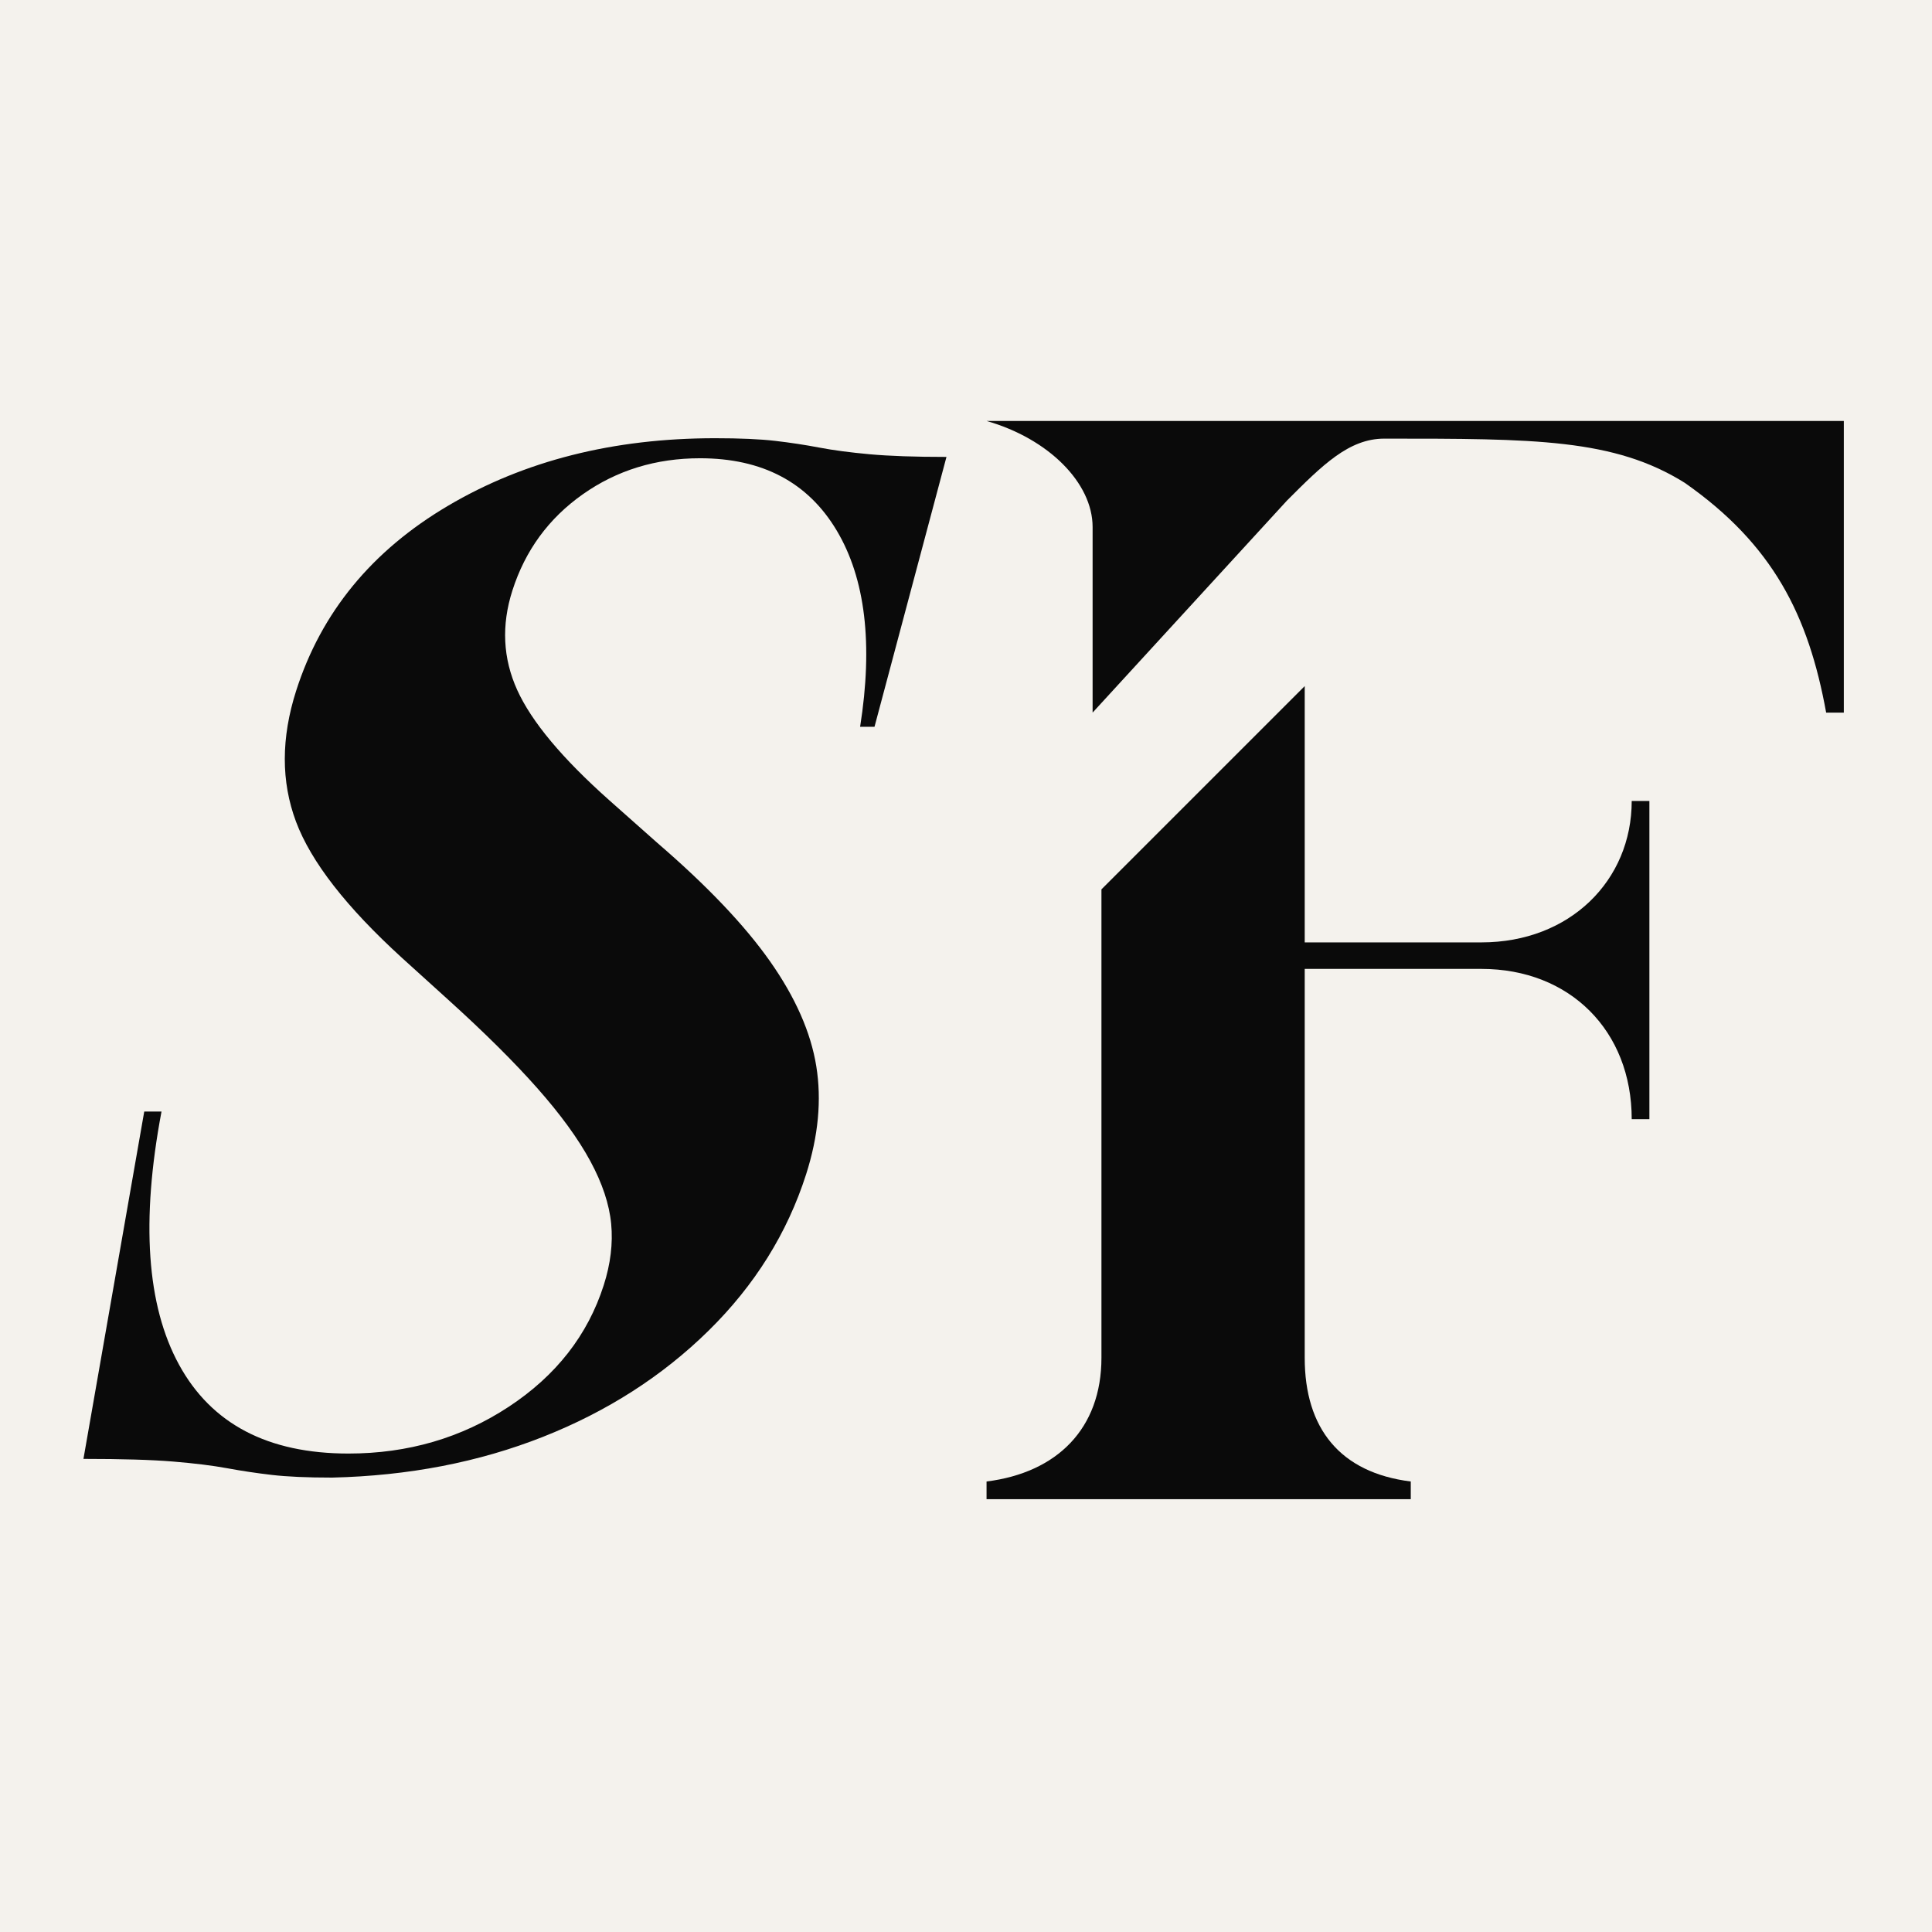
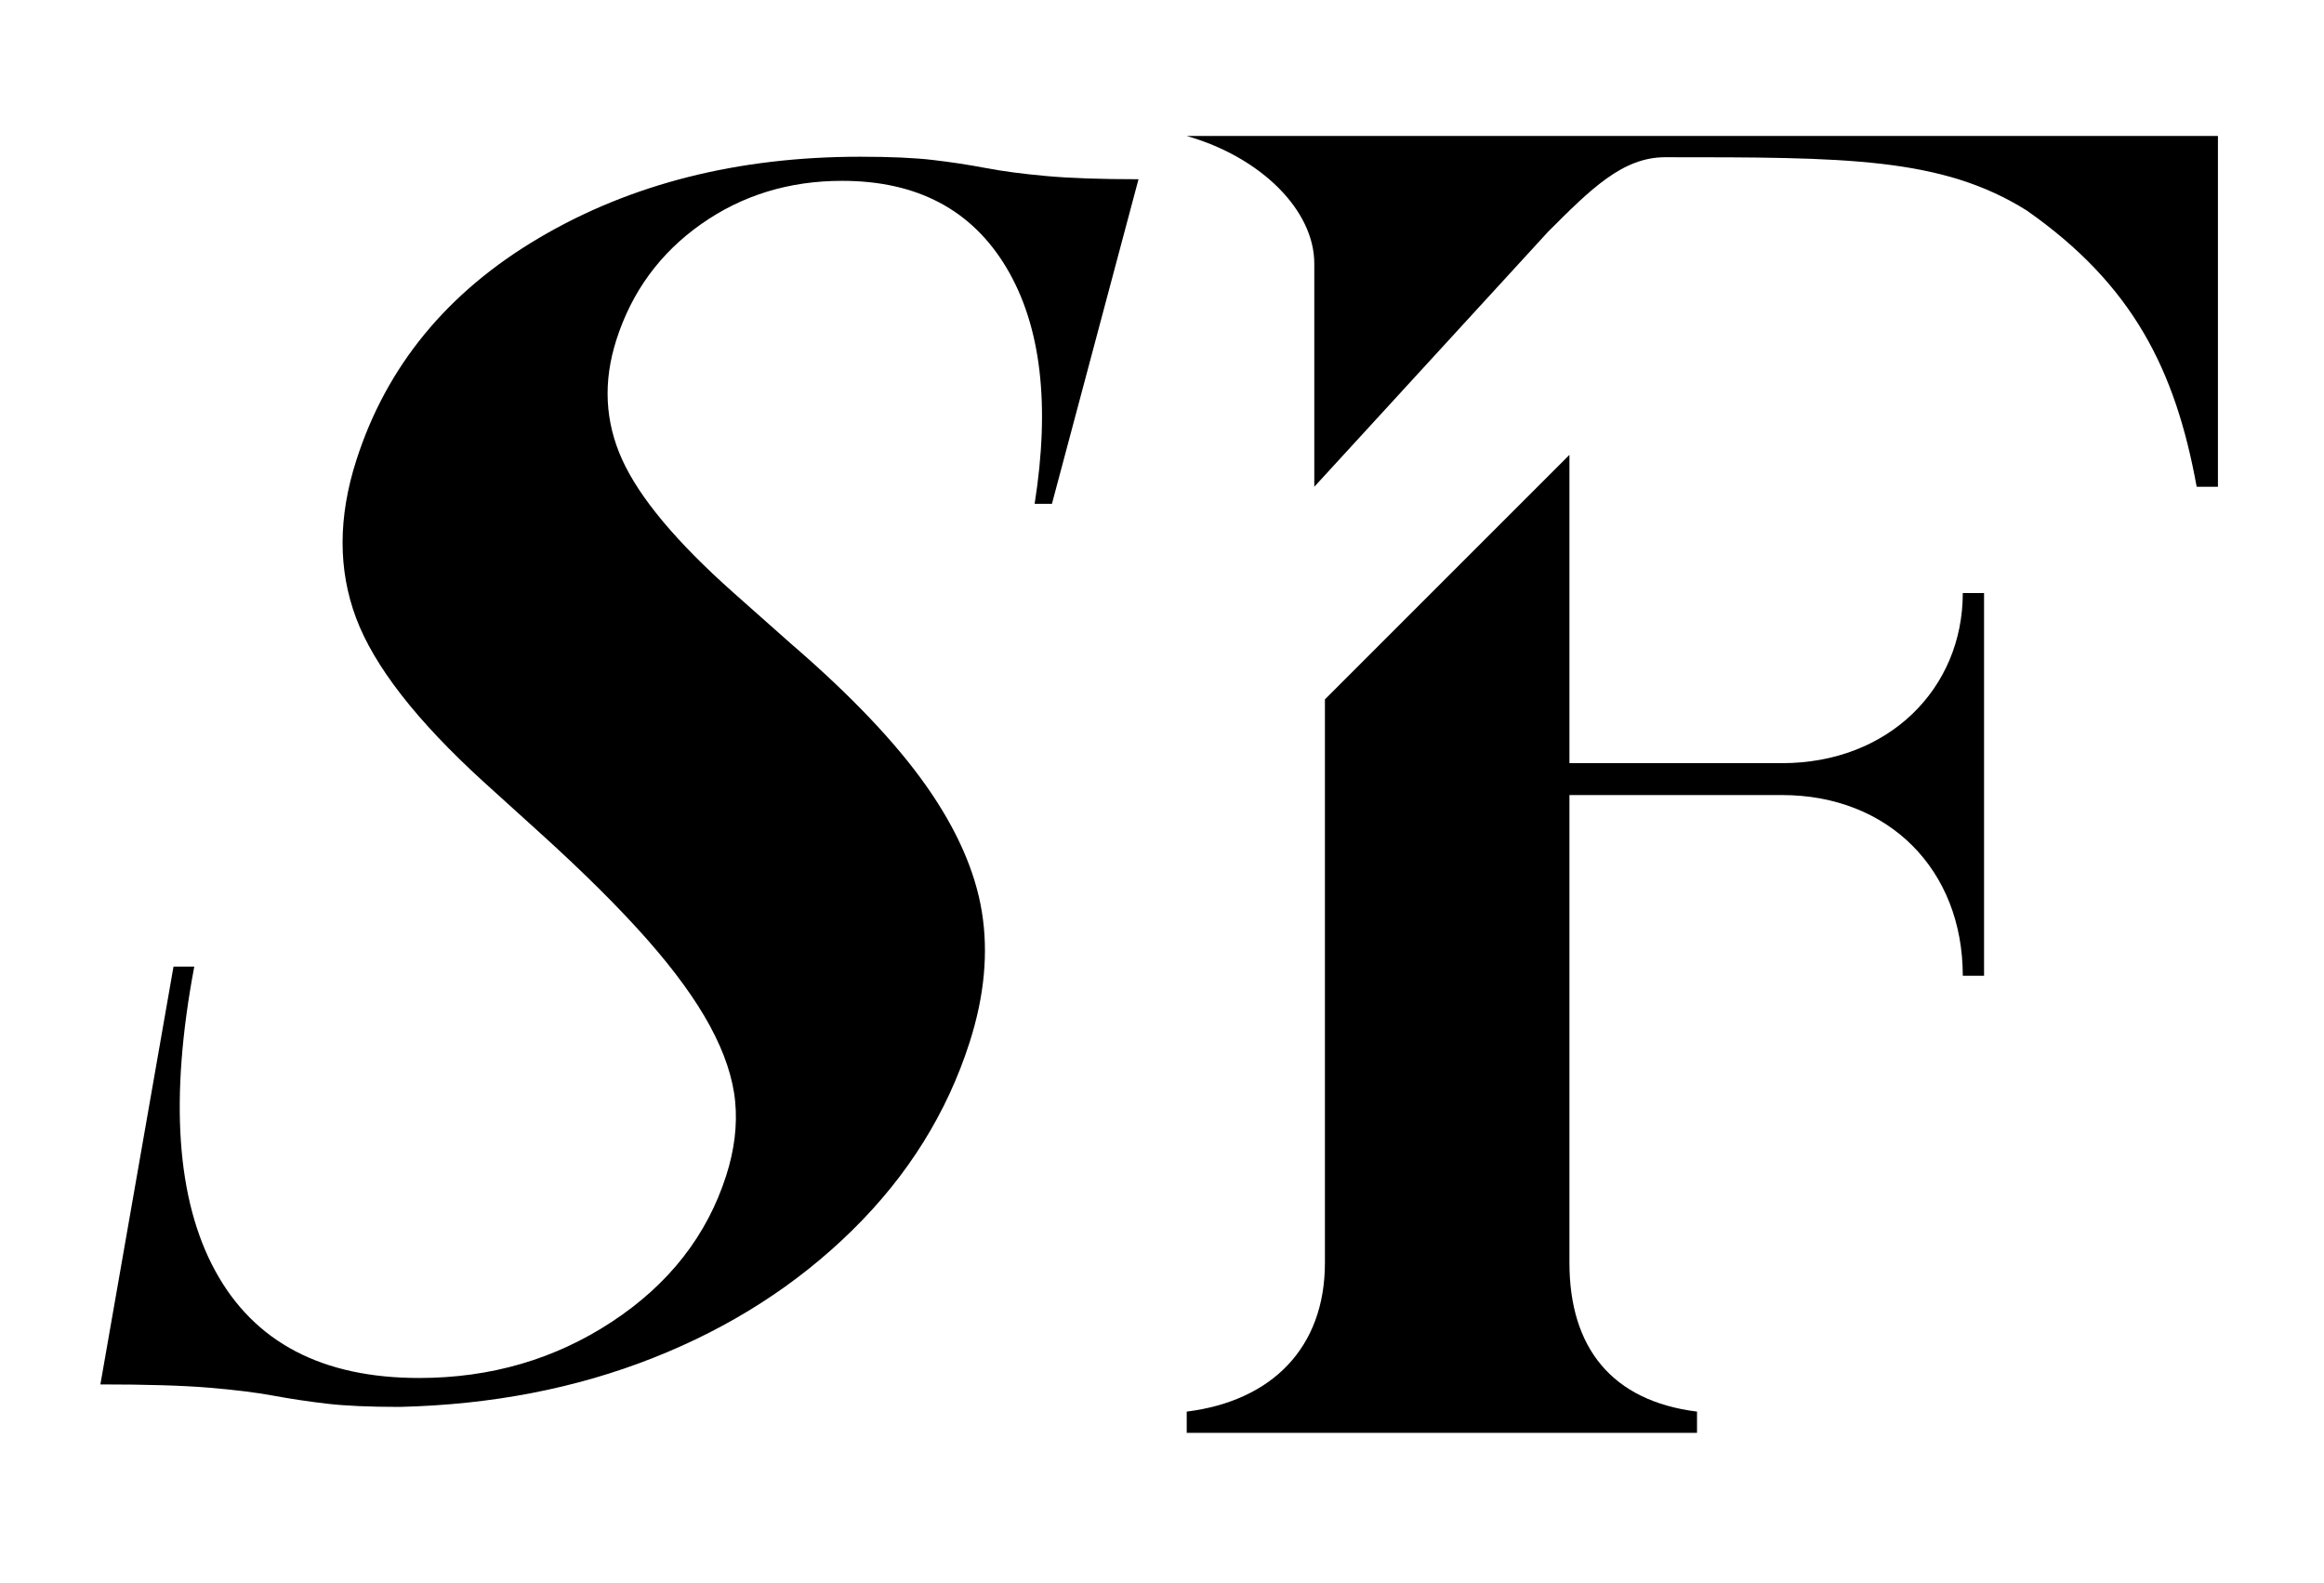
- <svg xmlns="http://www.w3.org/2000/svg" viewBox="0 0 128 128" role="img" aria-labelledby="title">
-   <rect width="128" height="128" fill="#f4f2ed" />
-   <g fill="#0a0a0a" transform="translate(0 20.4) scale(.68085) translate(10)">
+ <svg xmlns="http://www.w3.org/2000/svg" viewBox="0 0 188 128" role="img" aria-labelledby="title">
+   <g fill="currentColor" transform="translate(10)">
    <path transform="matrix(.14 0 .0416 -.13 -10 112)" d="M235 -14Q209 -14 192.5 -12Q176 -10 160 -7Q144 -4 121 -2Q98 0 58 0L23 260H35Q50 137 103.5 70.5Q157 4 241 4Q303 4 342 39Q381 74 381 130Q381 154 372.5 176Q364 198 344 223Q324 248 291 277.5Q258 307 209 344L168 375Q93 432 64 477Q35 522 35 575Q35 663 99.5 713.5Q164 764 270 764Q296 764 312.5 762Q329 760 344.5 757Q360 754 381 752Q402 750 435 750L445 548H435Q421 641 375 695Q329 749 264 749Q218 749 190.5 722Q163 695 163 650Q163 611 188.5 575.5Q214 540 277 493L320 461Q386 413 424.5 372.5Q463 332 480 294Q497 256 497 213Q497 147 464 96Q431 45 372.5 16.5Q314 -12 235 -14Z" />
    <g transform="translate(86 11) scale(.86) translate(-1342 -791)">
      <path d="M1342 791H1439V824H1437C1435 813 1431 805 1421 798C1413 793 1404 793 1387 793C1383 793 1380 796 1376 800L1354 824V803C1354 798 1349 793 1342 791Z" />
      <path d="M1378 821L1355 844V897C1355 905 1350 910 1342 911V913H1390V911C1382 910 1378 905 1378 897V853H1398C1408 853 1415 860 1415 870H1417V834H1415C1415 843 1408 850 1398 850H1378V821Z" />
    </g>
  </g>
</svg>
